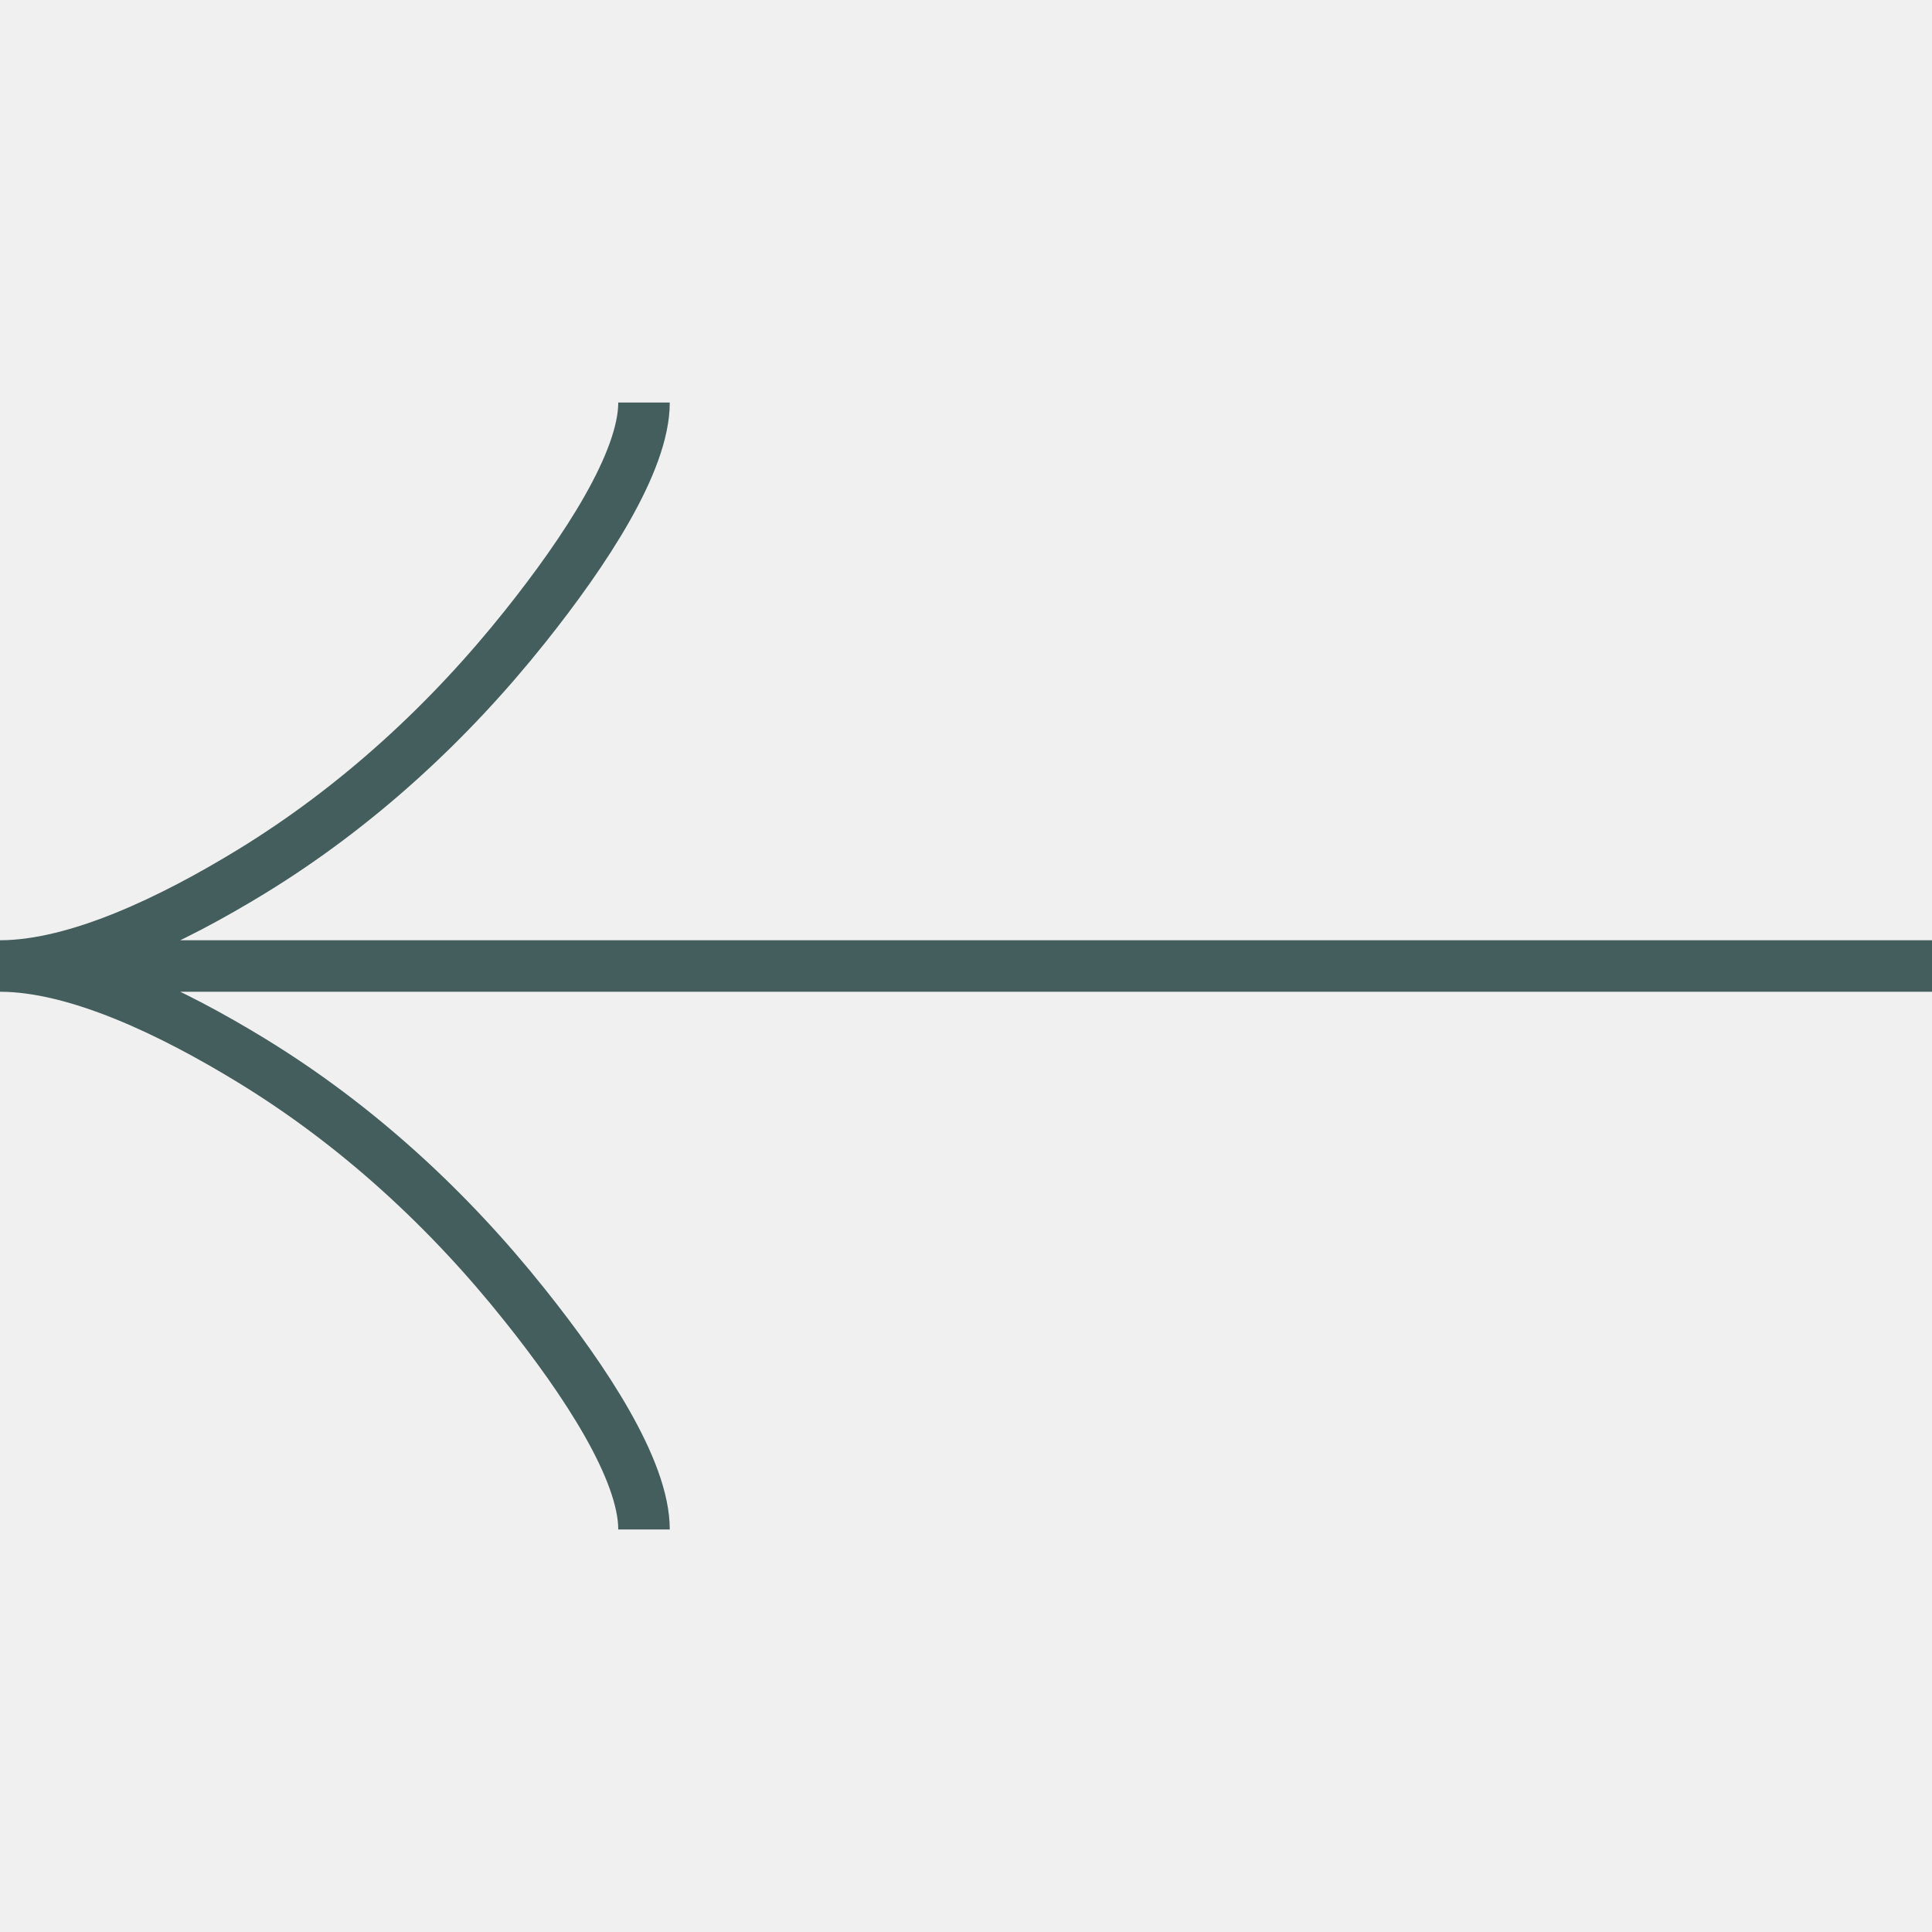
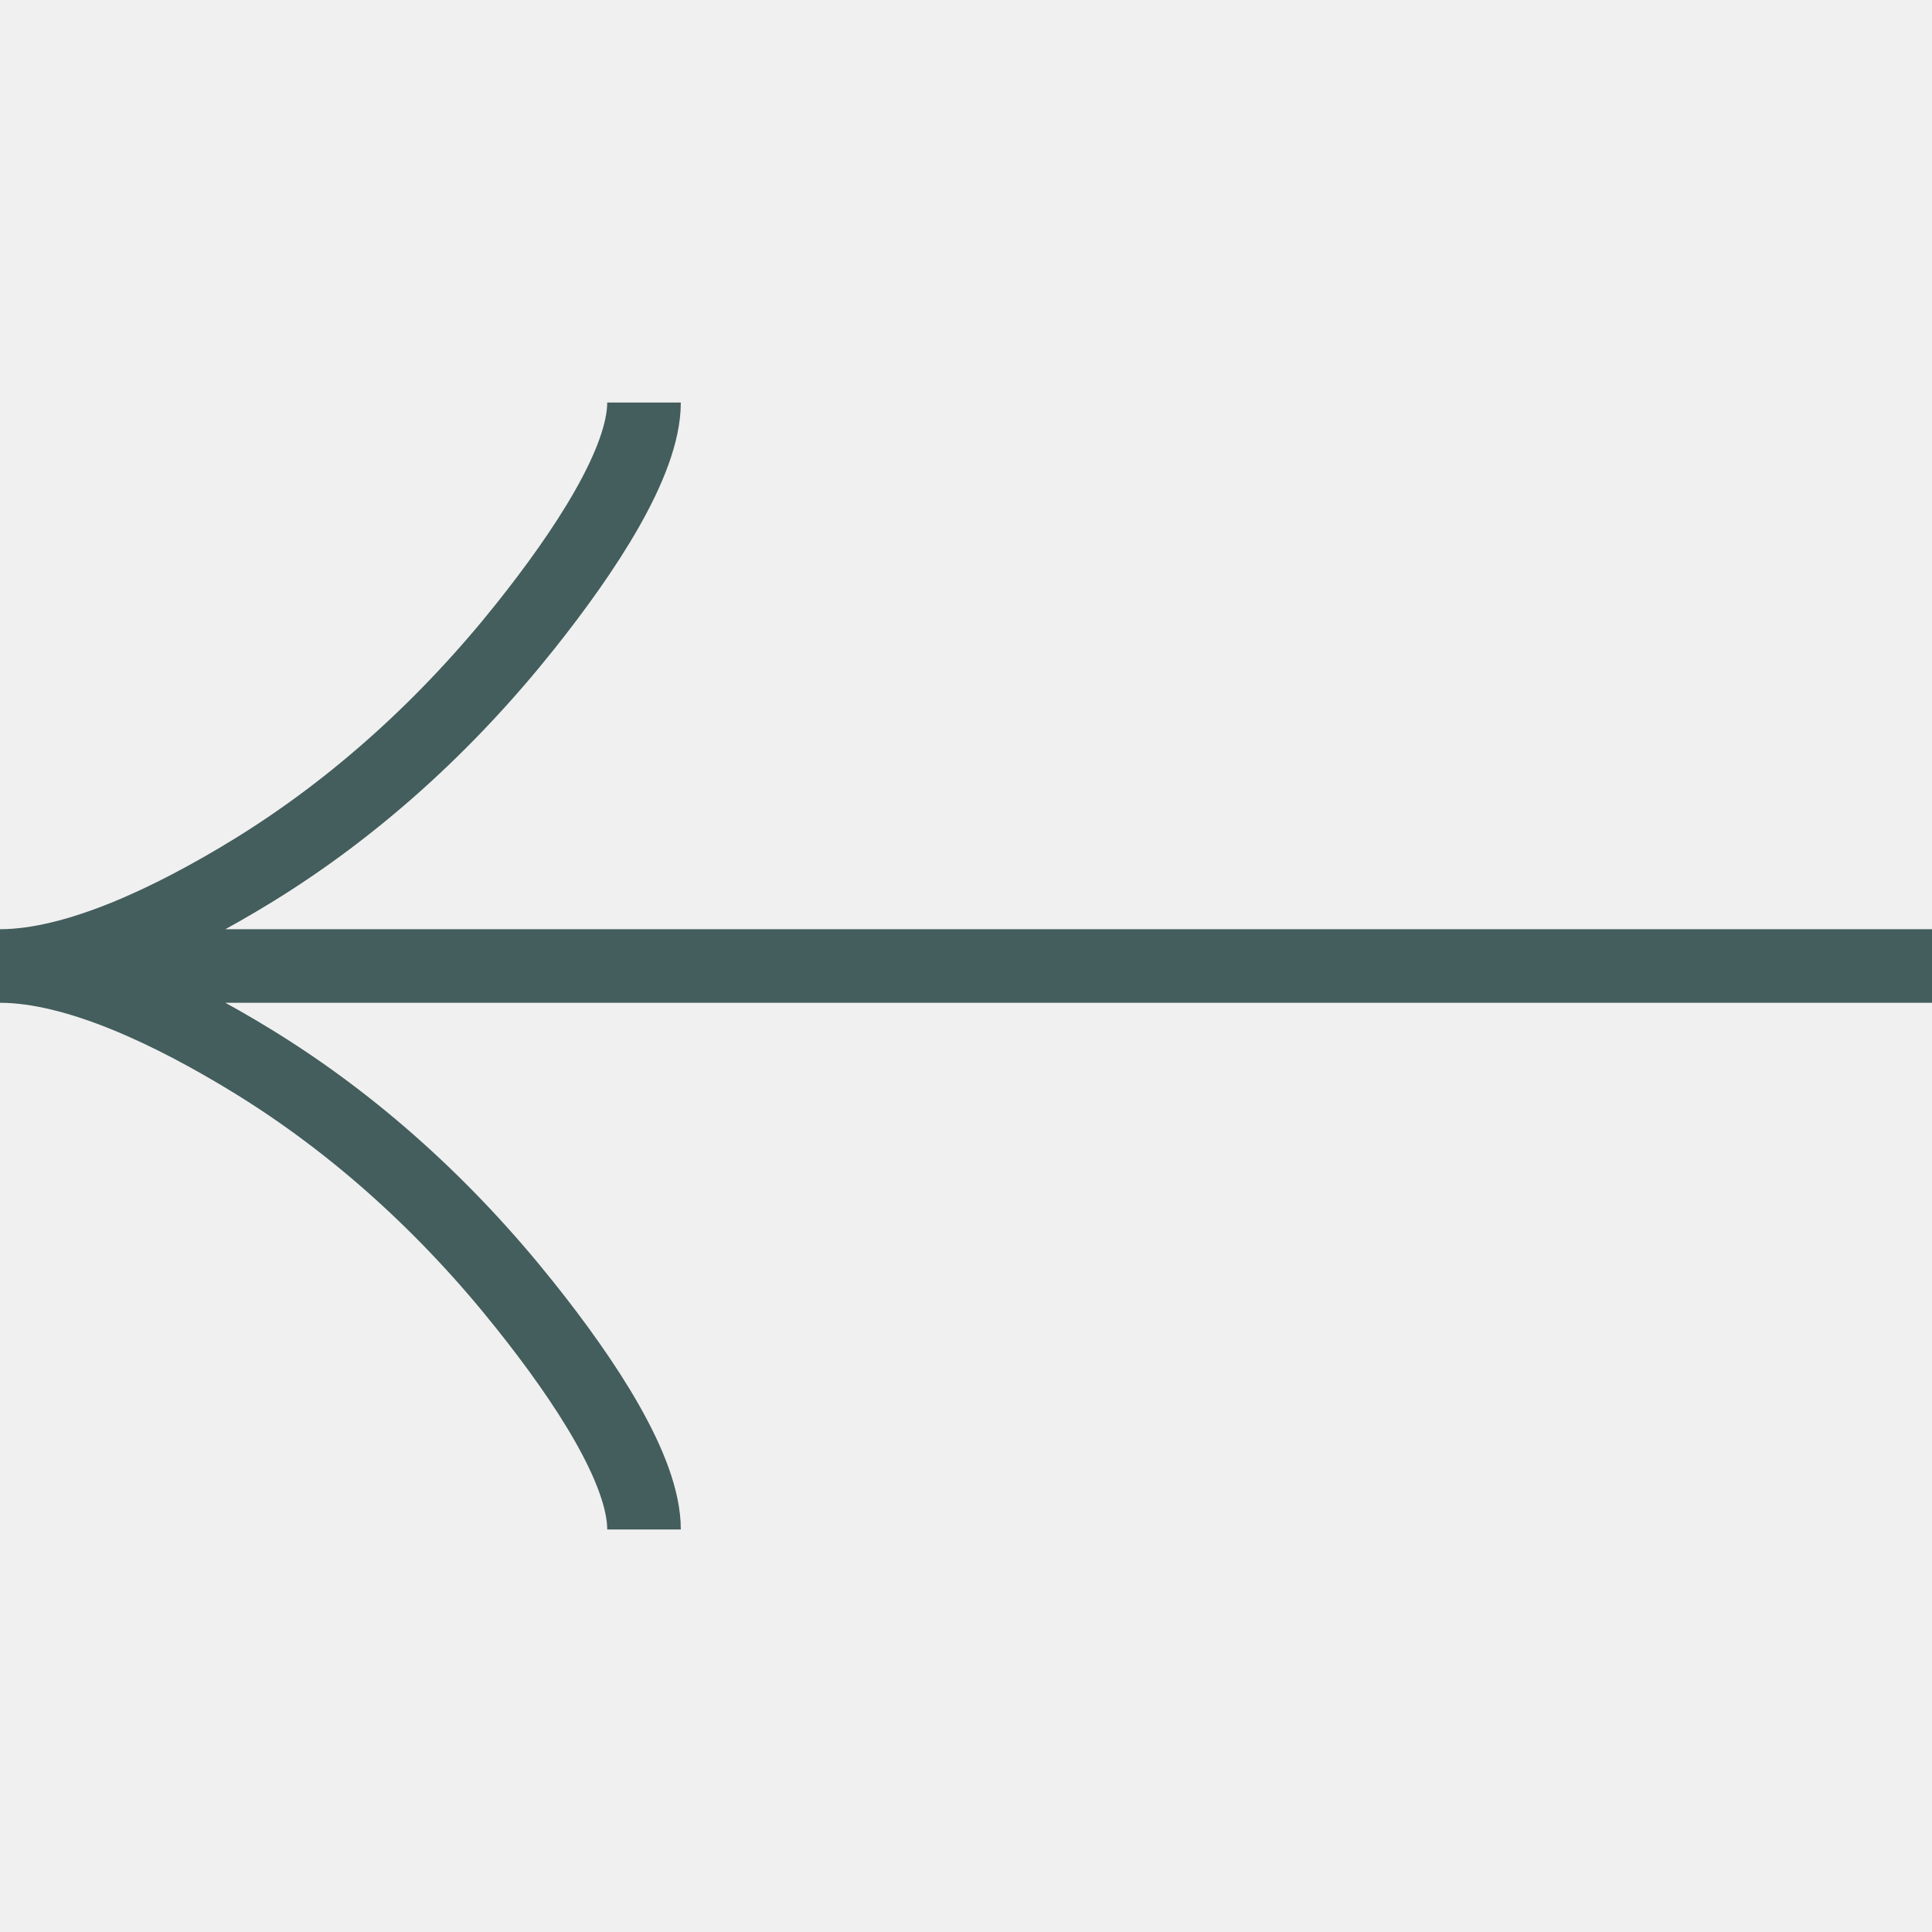
- <svg xmlns="http://www.w3.org/2000/svg" width="50" height="50" viewBox="0 0 50 50" fill="none">
+ <svg xmlns="http://www.w3.org/2000/svg" width="35" height="35" viewBox="0 0 35 35" fill="none">
  <g clip-path="url(#clip0_22_10)">
-     <path d="M16.667 39.583C16.667 38.037 15.14 35.729 13.594 33.792C11.606 31.292 9.231 29.11 6.508 27.446C4.467 26.198 1.992 25 1.73905e-07 25M1.73905e-07 25C1.992 25 4.469 23.802 6.508 22.554C9.231 20.887 11.606 18.706 13.594 16.21C15.14 14.271 16.667 11.958 16.667 10.417M1.73905e-07 25L50 25" stroke="#445D5D" stroke-width="1.333" />
+     <path d="M11.667 27.708C11.667 26.626 10.598 25.01 9.516 23.654C8.124 21.904 6.462 20.377 4.556 19.212C3.127 18.338 1.394 17.5 1.21733e-07 17.5M1.21733e-07 17.5C1.394 17.5 3.128 16.661 4.556 15.788C6.462 14.621 8.124 13.094 9.516 11.347C10.598 9.989 11.667 8.371 11.667 7.292M1.21733e-07 17.5L35 17.5" stroke="#445D5D" stroke-width="1.333" />
  </g>
  <defs>
    <clipPath id="clip0_22_10">
-       <rect width="50" height="50" fill="white" transform="translate(0 50) rotate(-90)" />
+       <rect width="35" height="35" fill="white" transform="translate(0 35) rotate(-90)" />
    </clipPath>
  </defs>
</svg>
